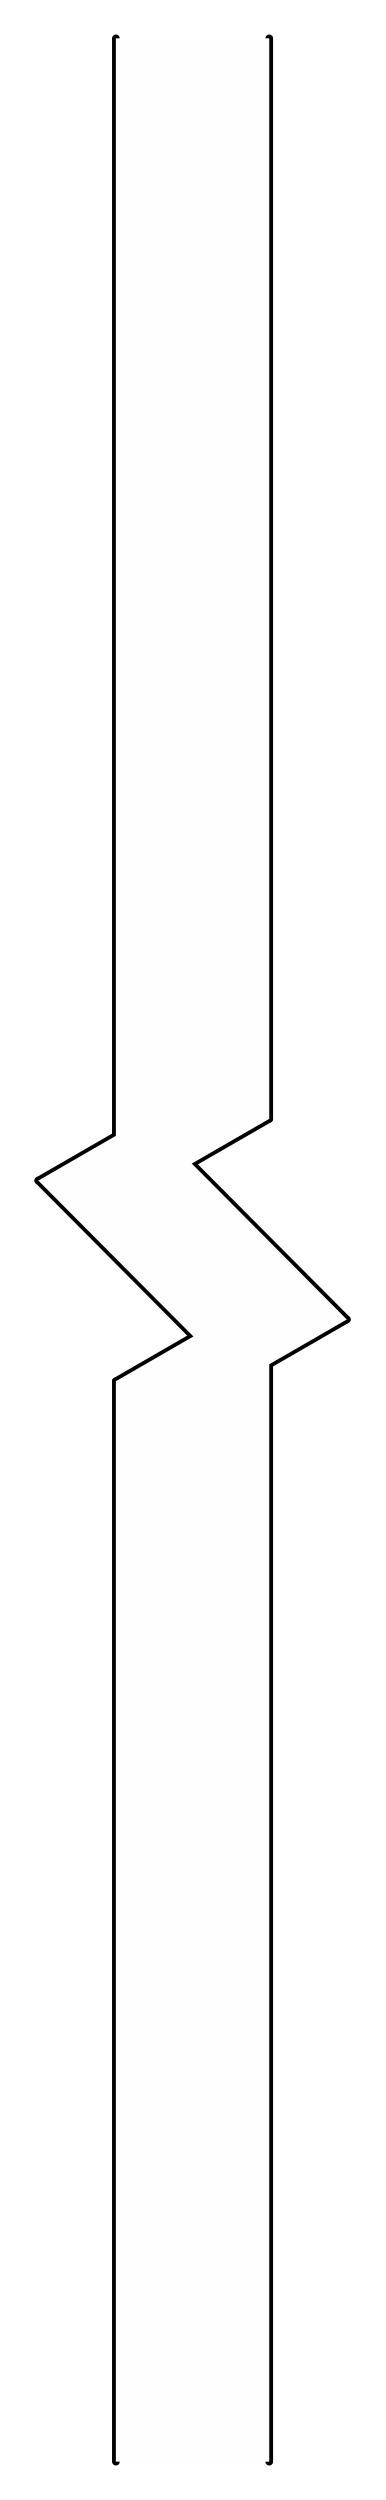
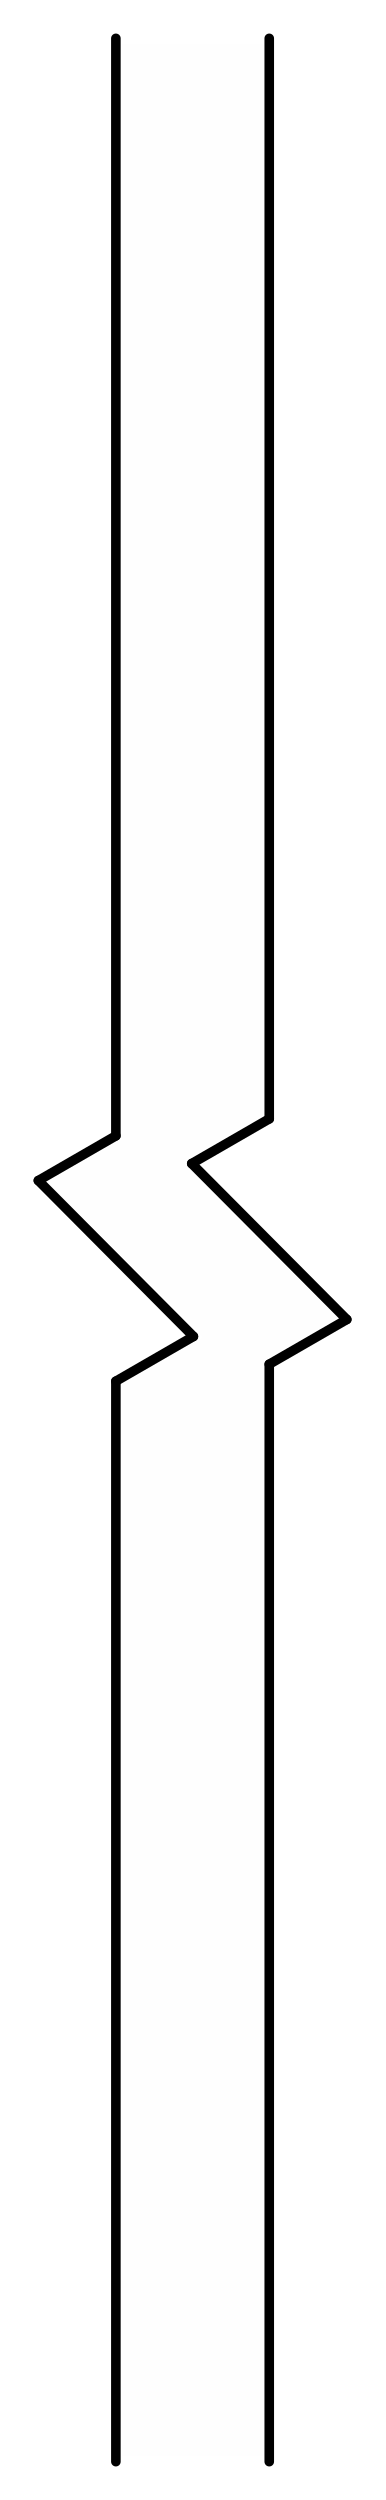
<svg xmlns="http://www.w3.org/2000/svg" width="10.043mm" height="65.2mm" viewBox="-3.022 -32.379 10.043 65.2" version="1.1" style="stroke-linecap:round;stroke-linejoin:round;fill:none">
  <g transform="scale(1,-1)">
-     <path d="M0,2.757 L0,31.379 " style="stroke:#000000;stroke-width:0.2;" />
-     <path d="M0,-31.821 L0,-3.643 " style="stroke:#000000;stroke-width:0.2;" />
-     <path d="M4,3.2 L4,31.379 " style="stroke:#000000;stroke-width:0.2;" />
-     <path d="M4,-31.821 L4,-3.2 " style="stroke:#000000;stroke-width:0.2;" />
-     <path d="M0,-3.643 L2.022,-2.476 " style="stroke:#000000;stroke-width:0.2;" />
-     <path d="M-2.022,1.59 L0,2.757 " style="stroke:#000000;stroke-width:0.2;" />
-     <path d="M4,-3.2 L6.022,-2.033 " style="stroke:#000000;stroke-width:0.2;" />
-     <path d="M1.978,2.033 L4,3.2 " style="stroke:#000000;stroke-width:0.2;" />
-     <path d="M-2.022,1.59 L2.022,-2.476 " style="stroke:#000000;stroke-width:0.2;" />
-     <path d="M1.978,2.033 L6.022,-2.033 " style="stroke:#000000;stroke-width:0.2;" />
-     <path d="M0,-31.821 L4,-31.821 L4,-3.2 L6.022,-2.033 L1.978,2.033 L4,3.2 L4,31.379 L0,31.379 L0,2.757 L-2.022,1.59 L2.022,-2.476 L0,-3.643 Z" style="fill:#fefefe;fill-rule:evenodd;" />
+     <path d="M0,2.757 L0,31.379 " style="stroke:#000000;stroke-width:0.25;" />
+     <path d="M0,-31.821 L0,-3.643 " style="stroke:#000000;stroke-width:0.25;" />
+     <path d="M4,3.2 L4,31.379 " style="stroke:#000000;stroke-width:0.25;" />
+     <path d="M4,-31.821 L4,-3.2 " style="stroke:#000000;stroke-width:0.25;" />
+     <path d="M0,-3.643 L2.022,-2.476 " style="stroke:#000000;stroke-width:0.25;" />
+     <path d="M-2.022,1.59 L0,2.757 " style="stroke:#000000;stroke-width:0.25;" />
+     <path d="M4,-3.2 L6.022,-2.033 " style="stroke:#000000;stroke-width:0.25;" />
+     <path d="M1.978,2.033 L4,3.2 " style="stroke:#000000;stroke-width:0.25;" />
+     <path d="M-2.022,1.59 L2.022,-2.476 " style="stroke:#000000;stroke-width:0.25;" />
+     <path d="M1.978,2.033 L6.022,-2.033 " style="stroke:#000000;stroke-width:0.25;" />
+     <path d="M0.15,-3.729 L2.265,-2.508 L-1.778,1.558 L0.15,2.671 L0.15,31.229 L3.85,31.229 L3.85,3.287 L1.735,2.065 L5.778,-2 L3.85,-3.113 L3.85,-31.671 L0.15,-31.671 Z" style="fill:#fefefe;fill-rule:evenodd;" />
  </g>
</svg>
